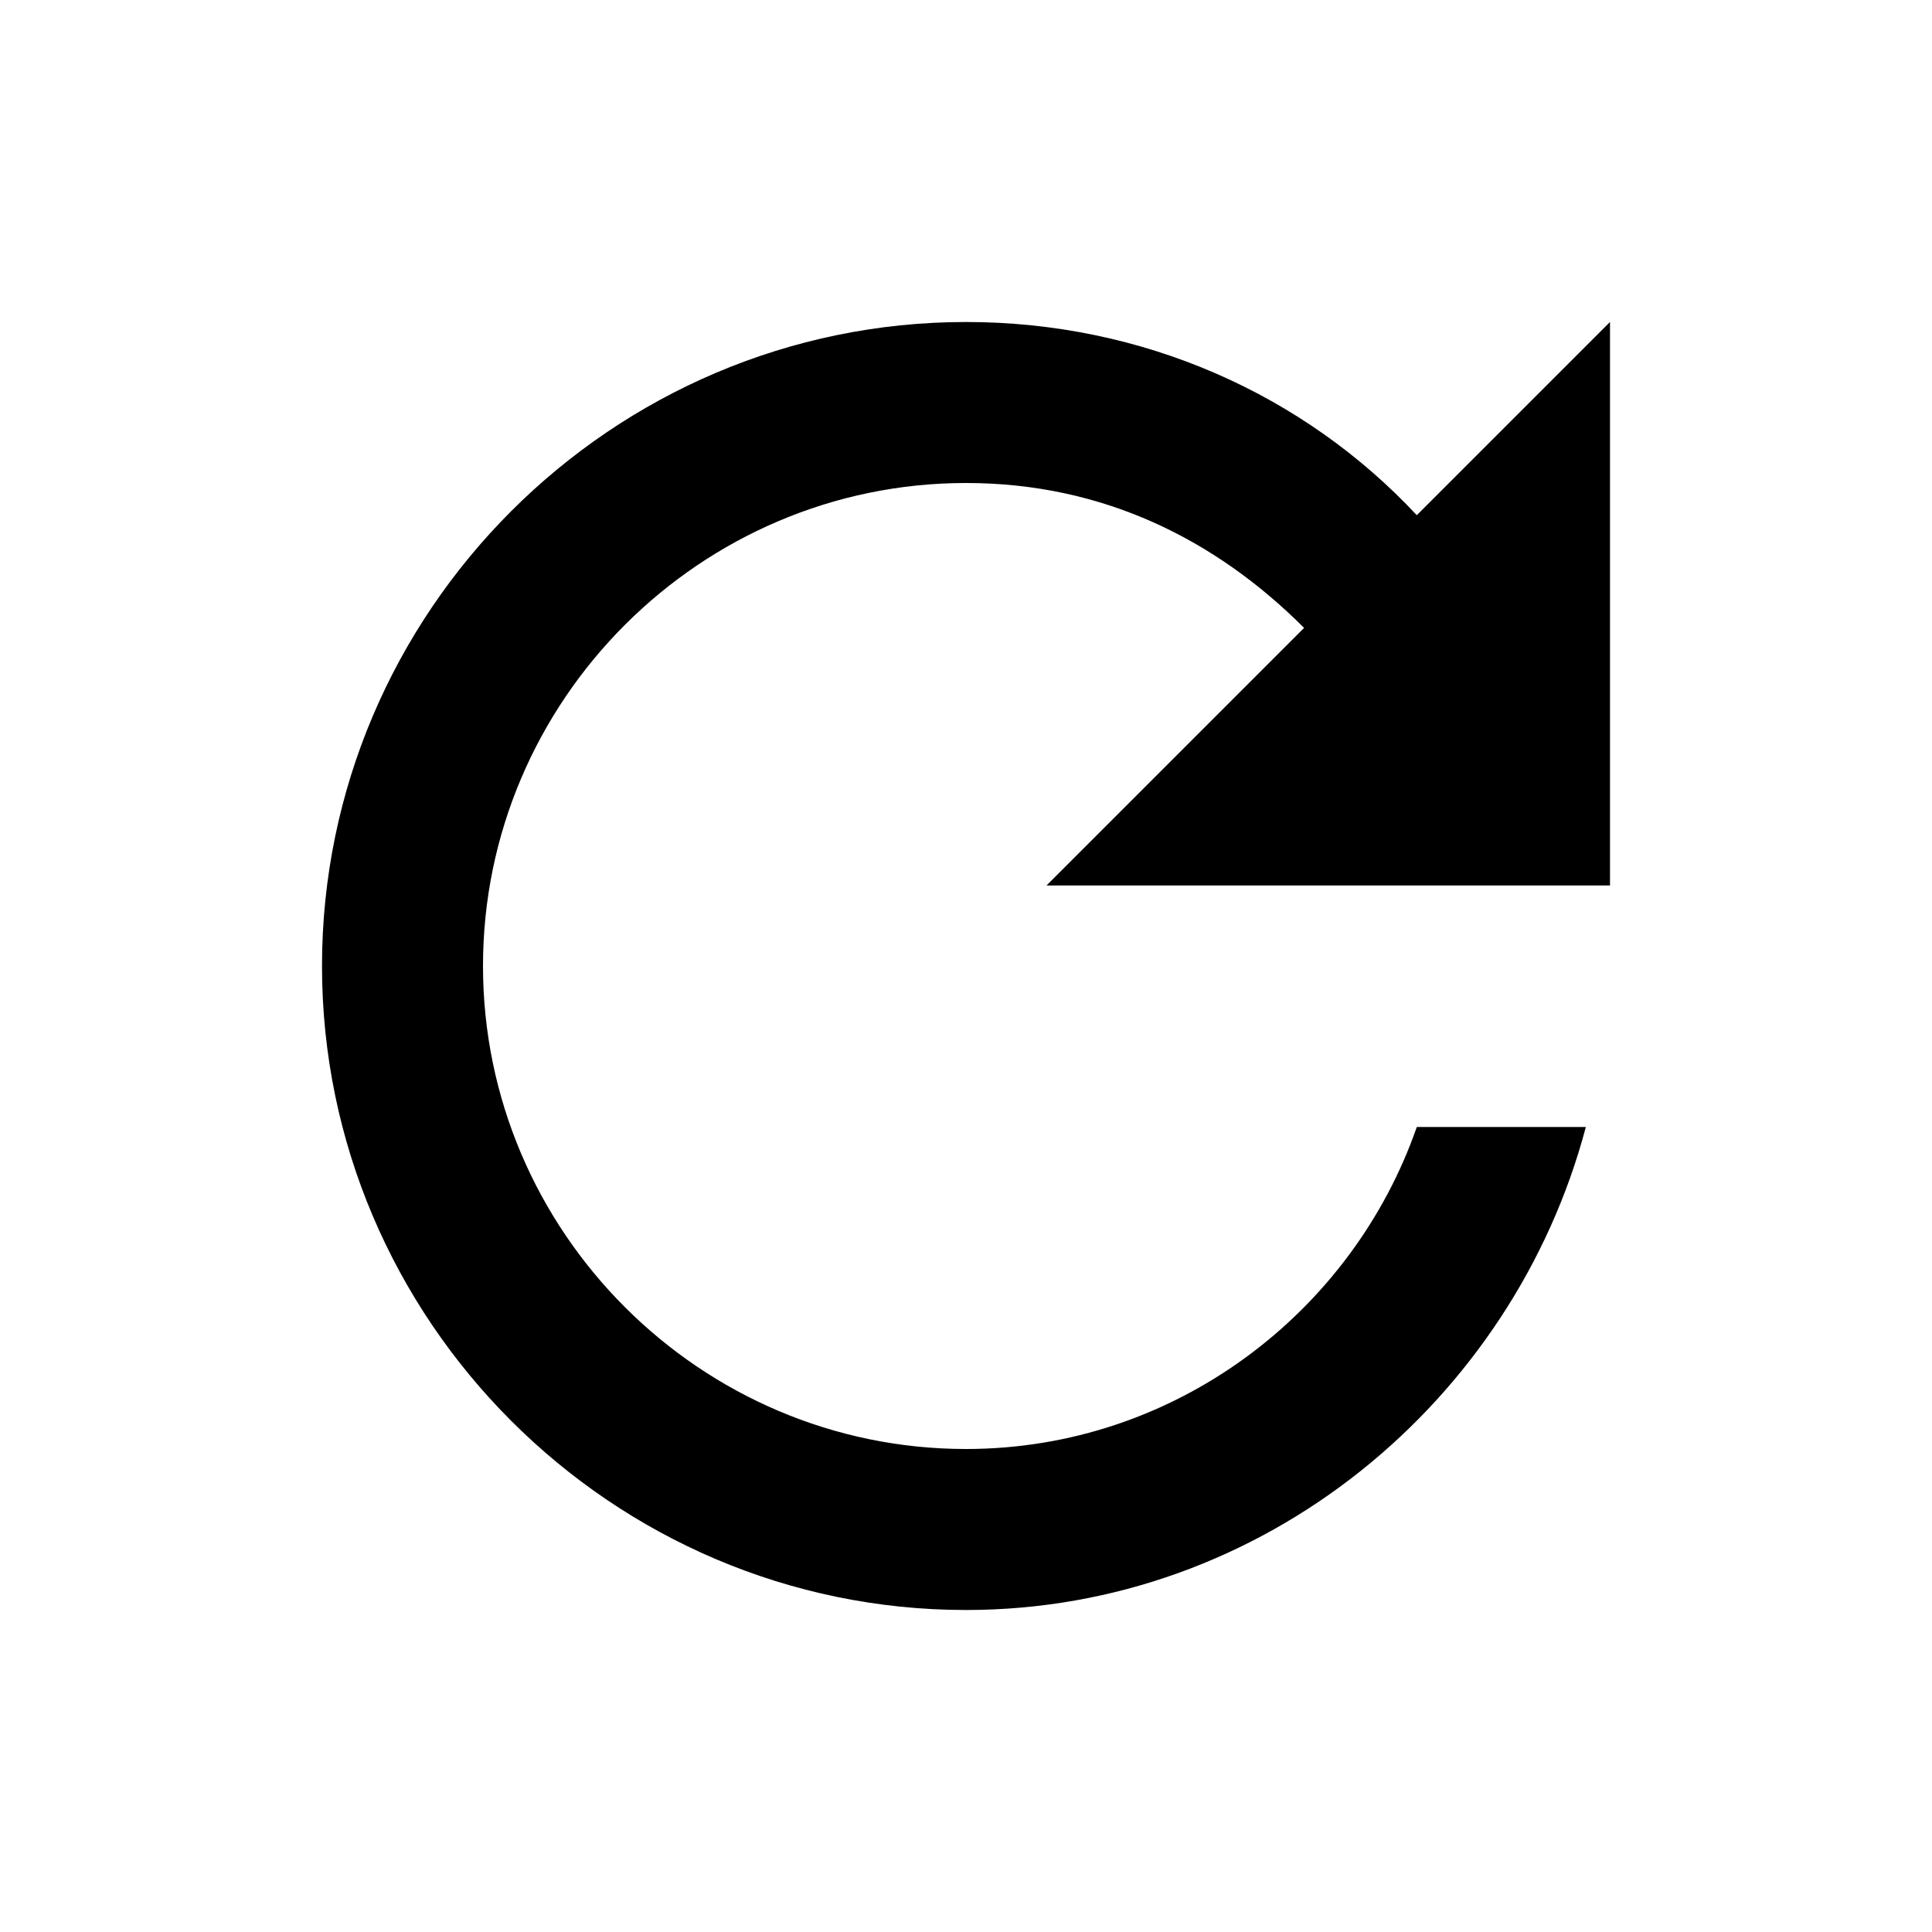
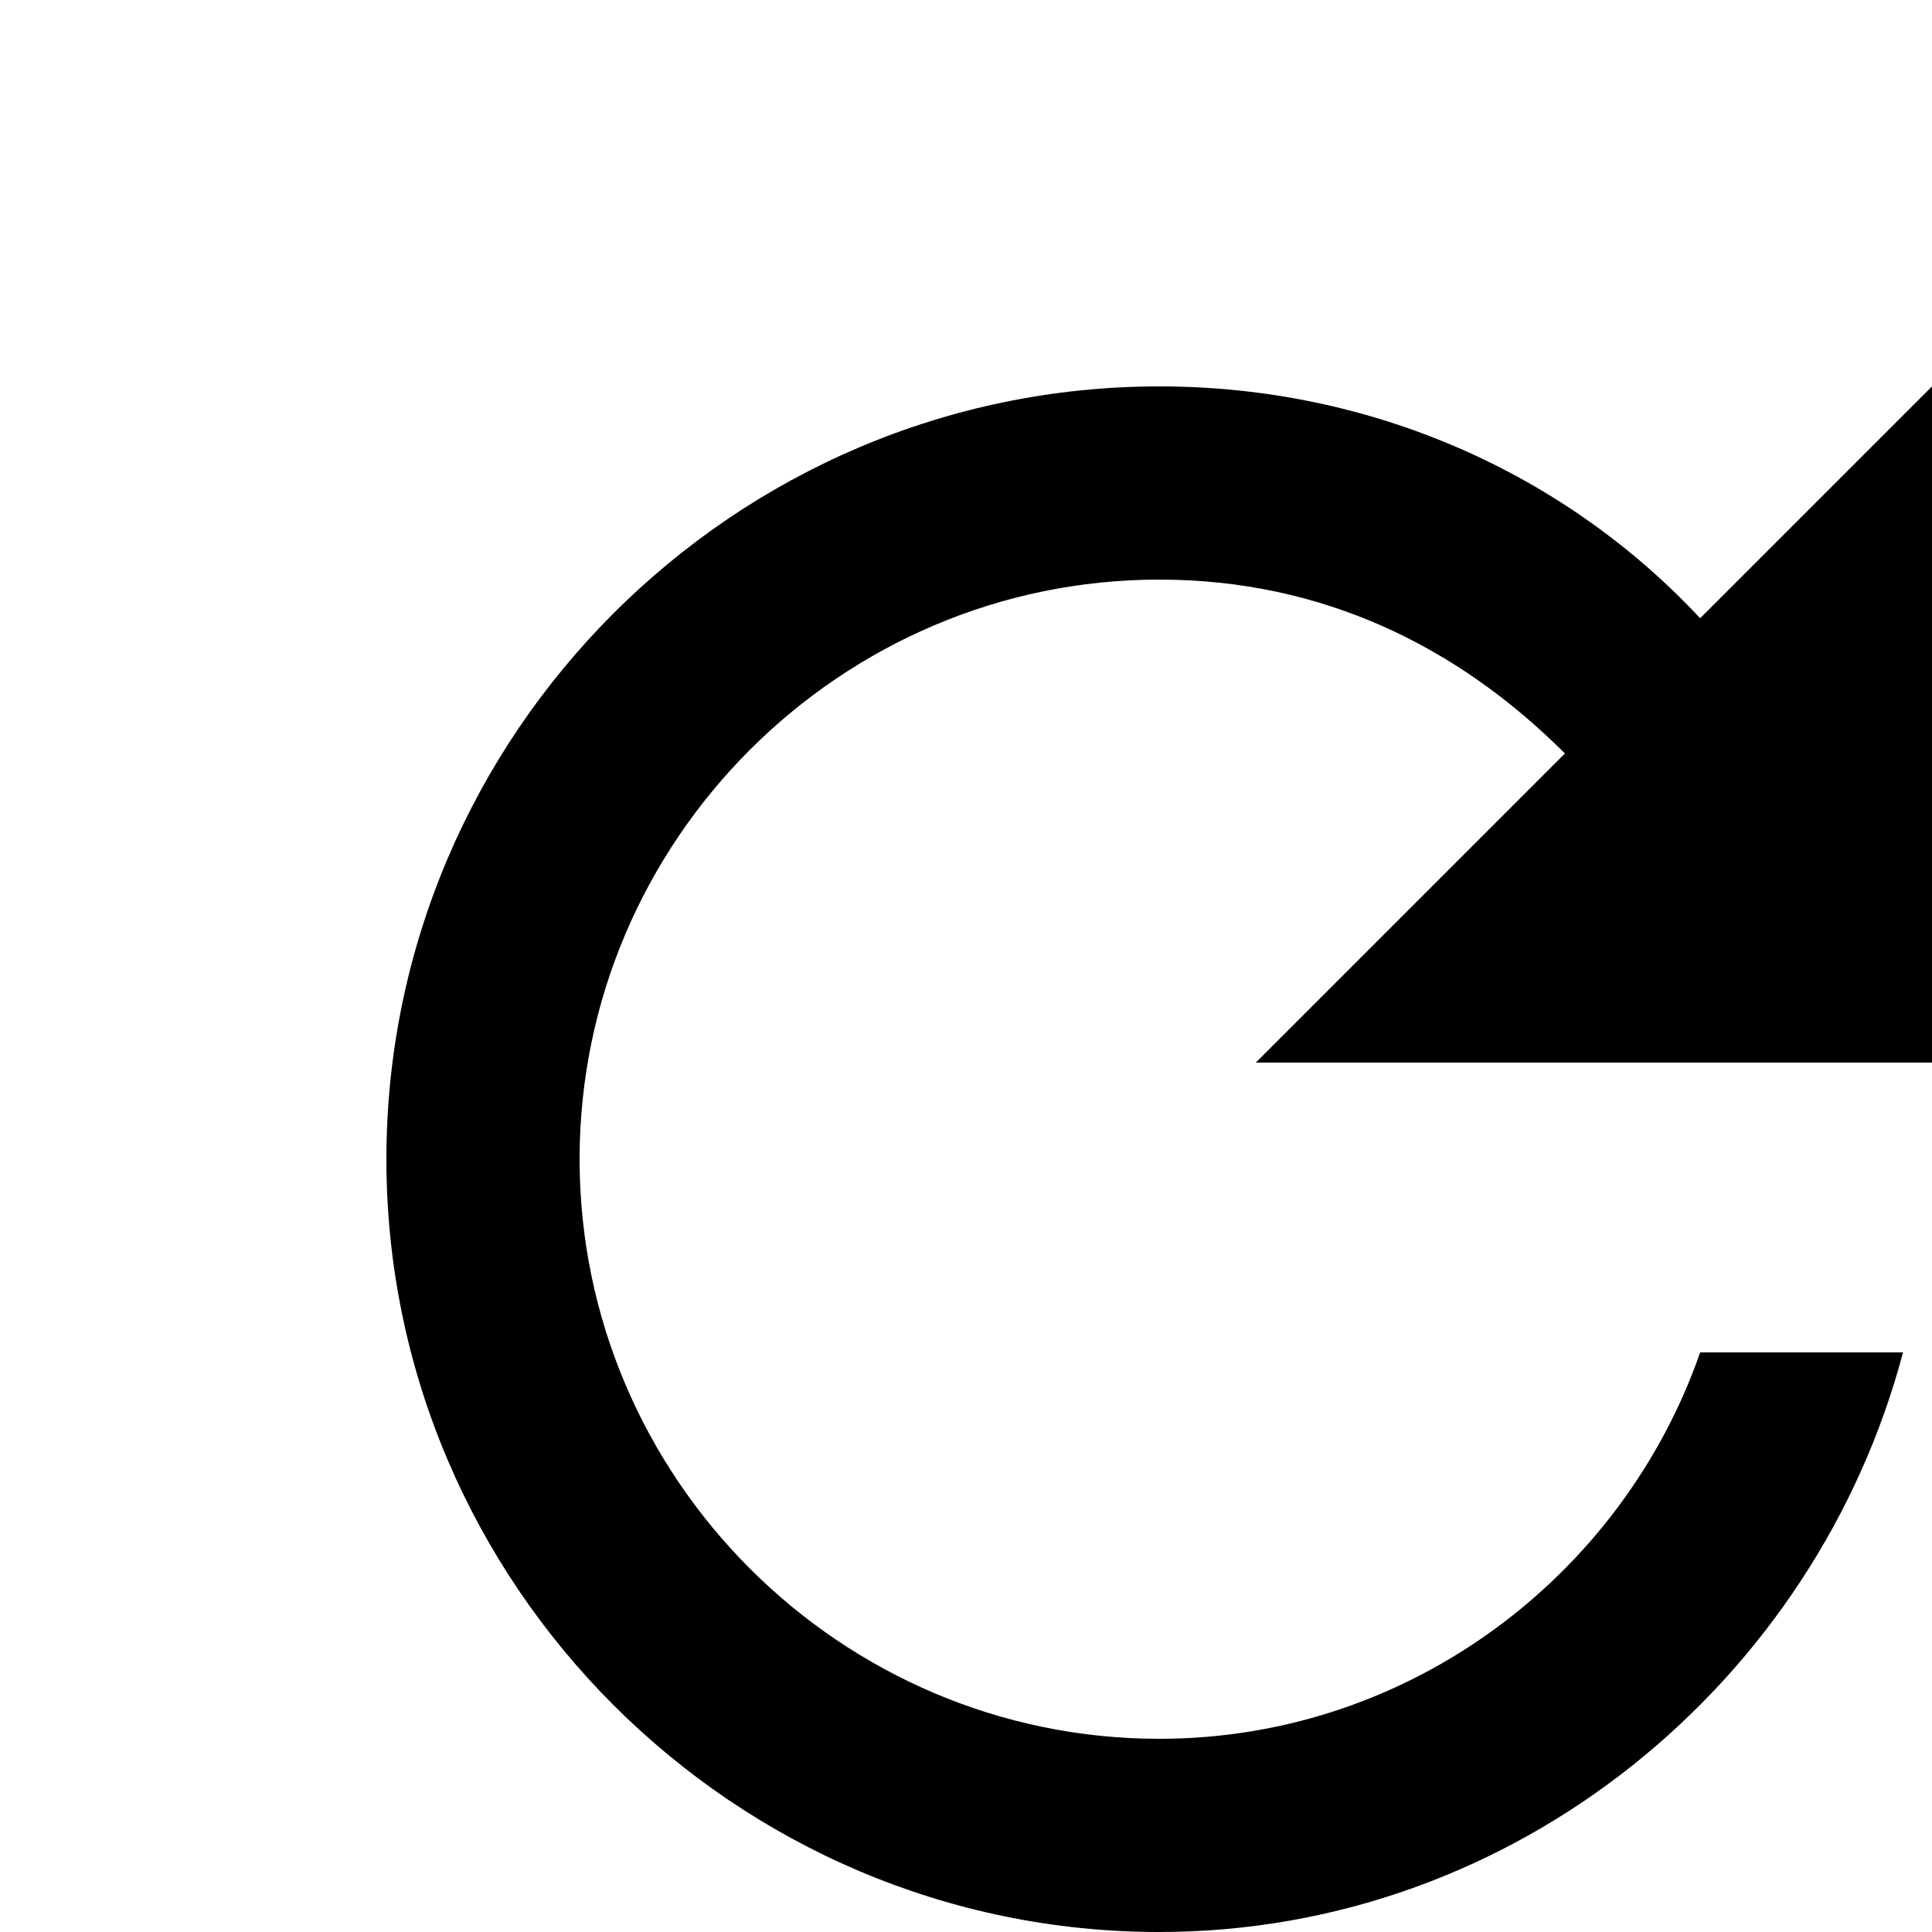
- <svg xmlns="http://www.w3.org/2000/svg" viewBox="0 0 24 24" style="pointer-events: none; display: block;">
+ <svg xmlns="http://www.w3.org/2000/svg" viewBox="0 0 20 20" style="pointer-events: none; display: block;">
  <g id="refresh">
    <path d="M17.6,6.4C16.2,4.9,14.2,4,12,4c-4.4,0-8,3.6-8,8s3.6,8,8,8c3.7,0,6.8-2.6,7.7-6h-2.1c-0.8,2.3-3,4-5.6,4c-3.3,0-6-2.7-6-6s2.7-6,6-6c1.7,0,3.1,0.7,4.2,1.8L13,11h7V4L17.6,6.4z" />
  </g>
</svg>
